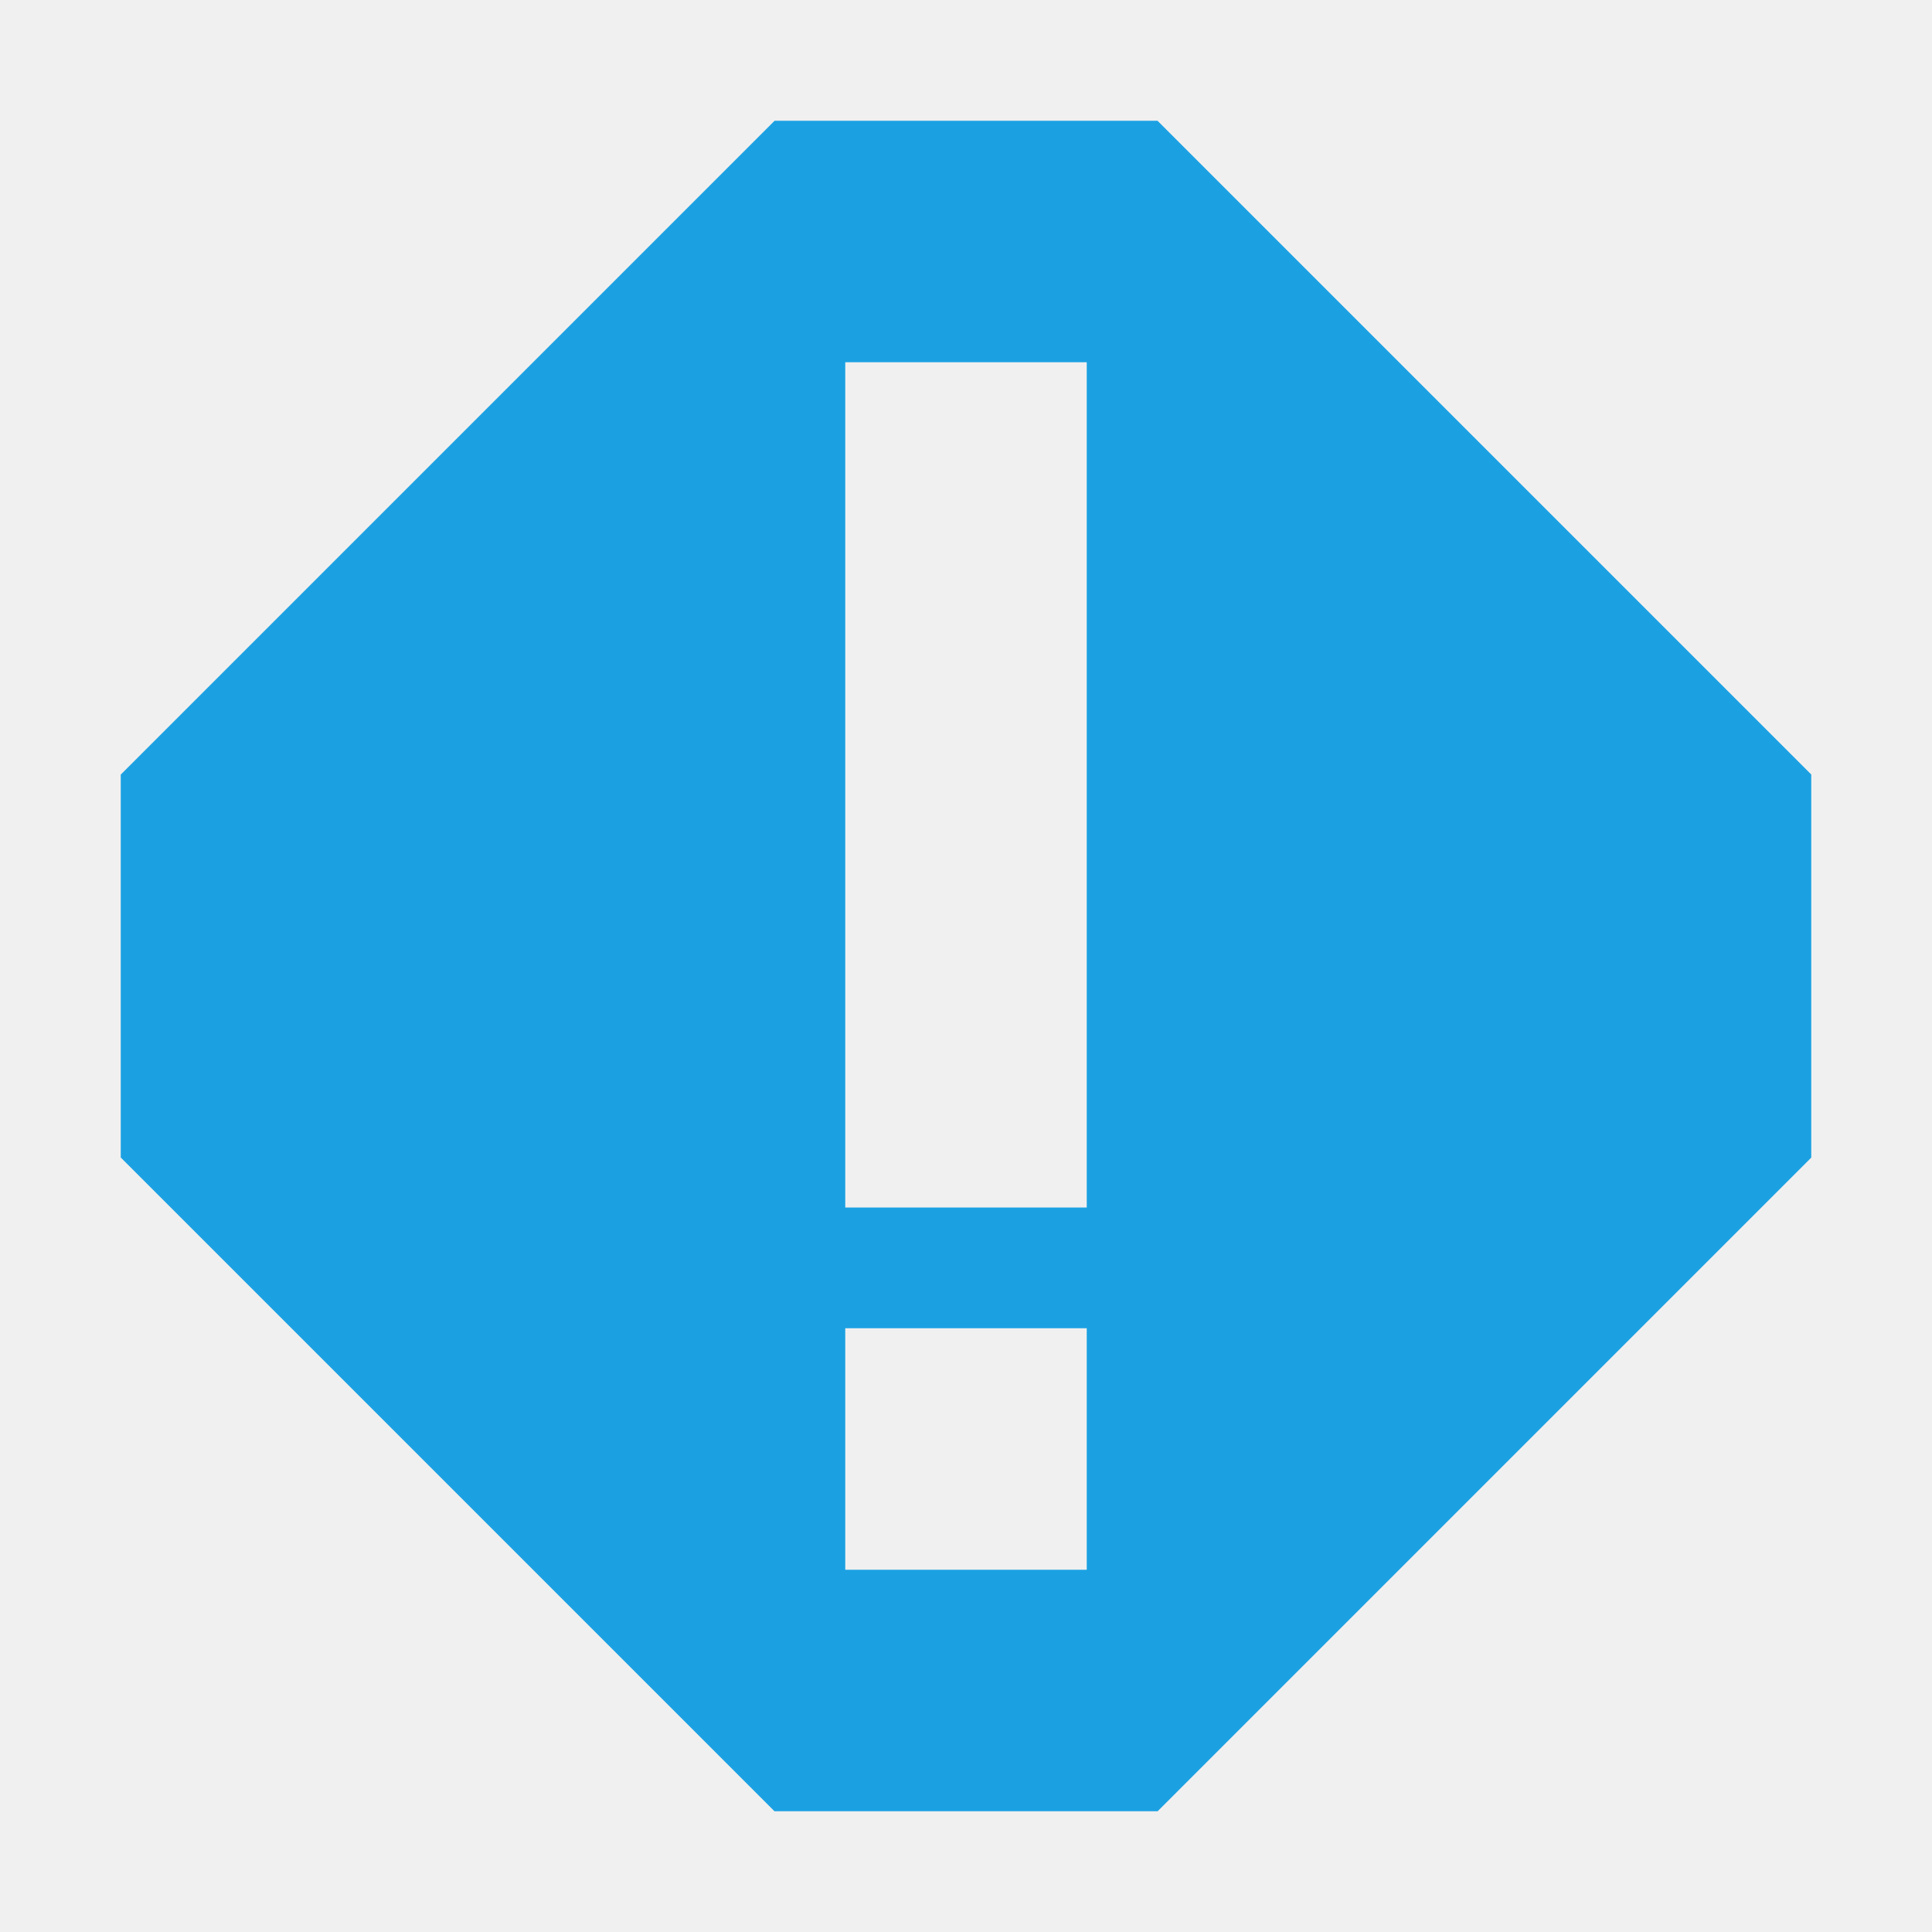
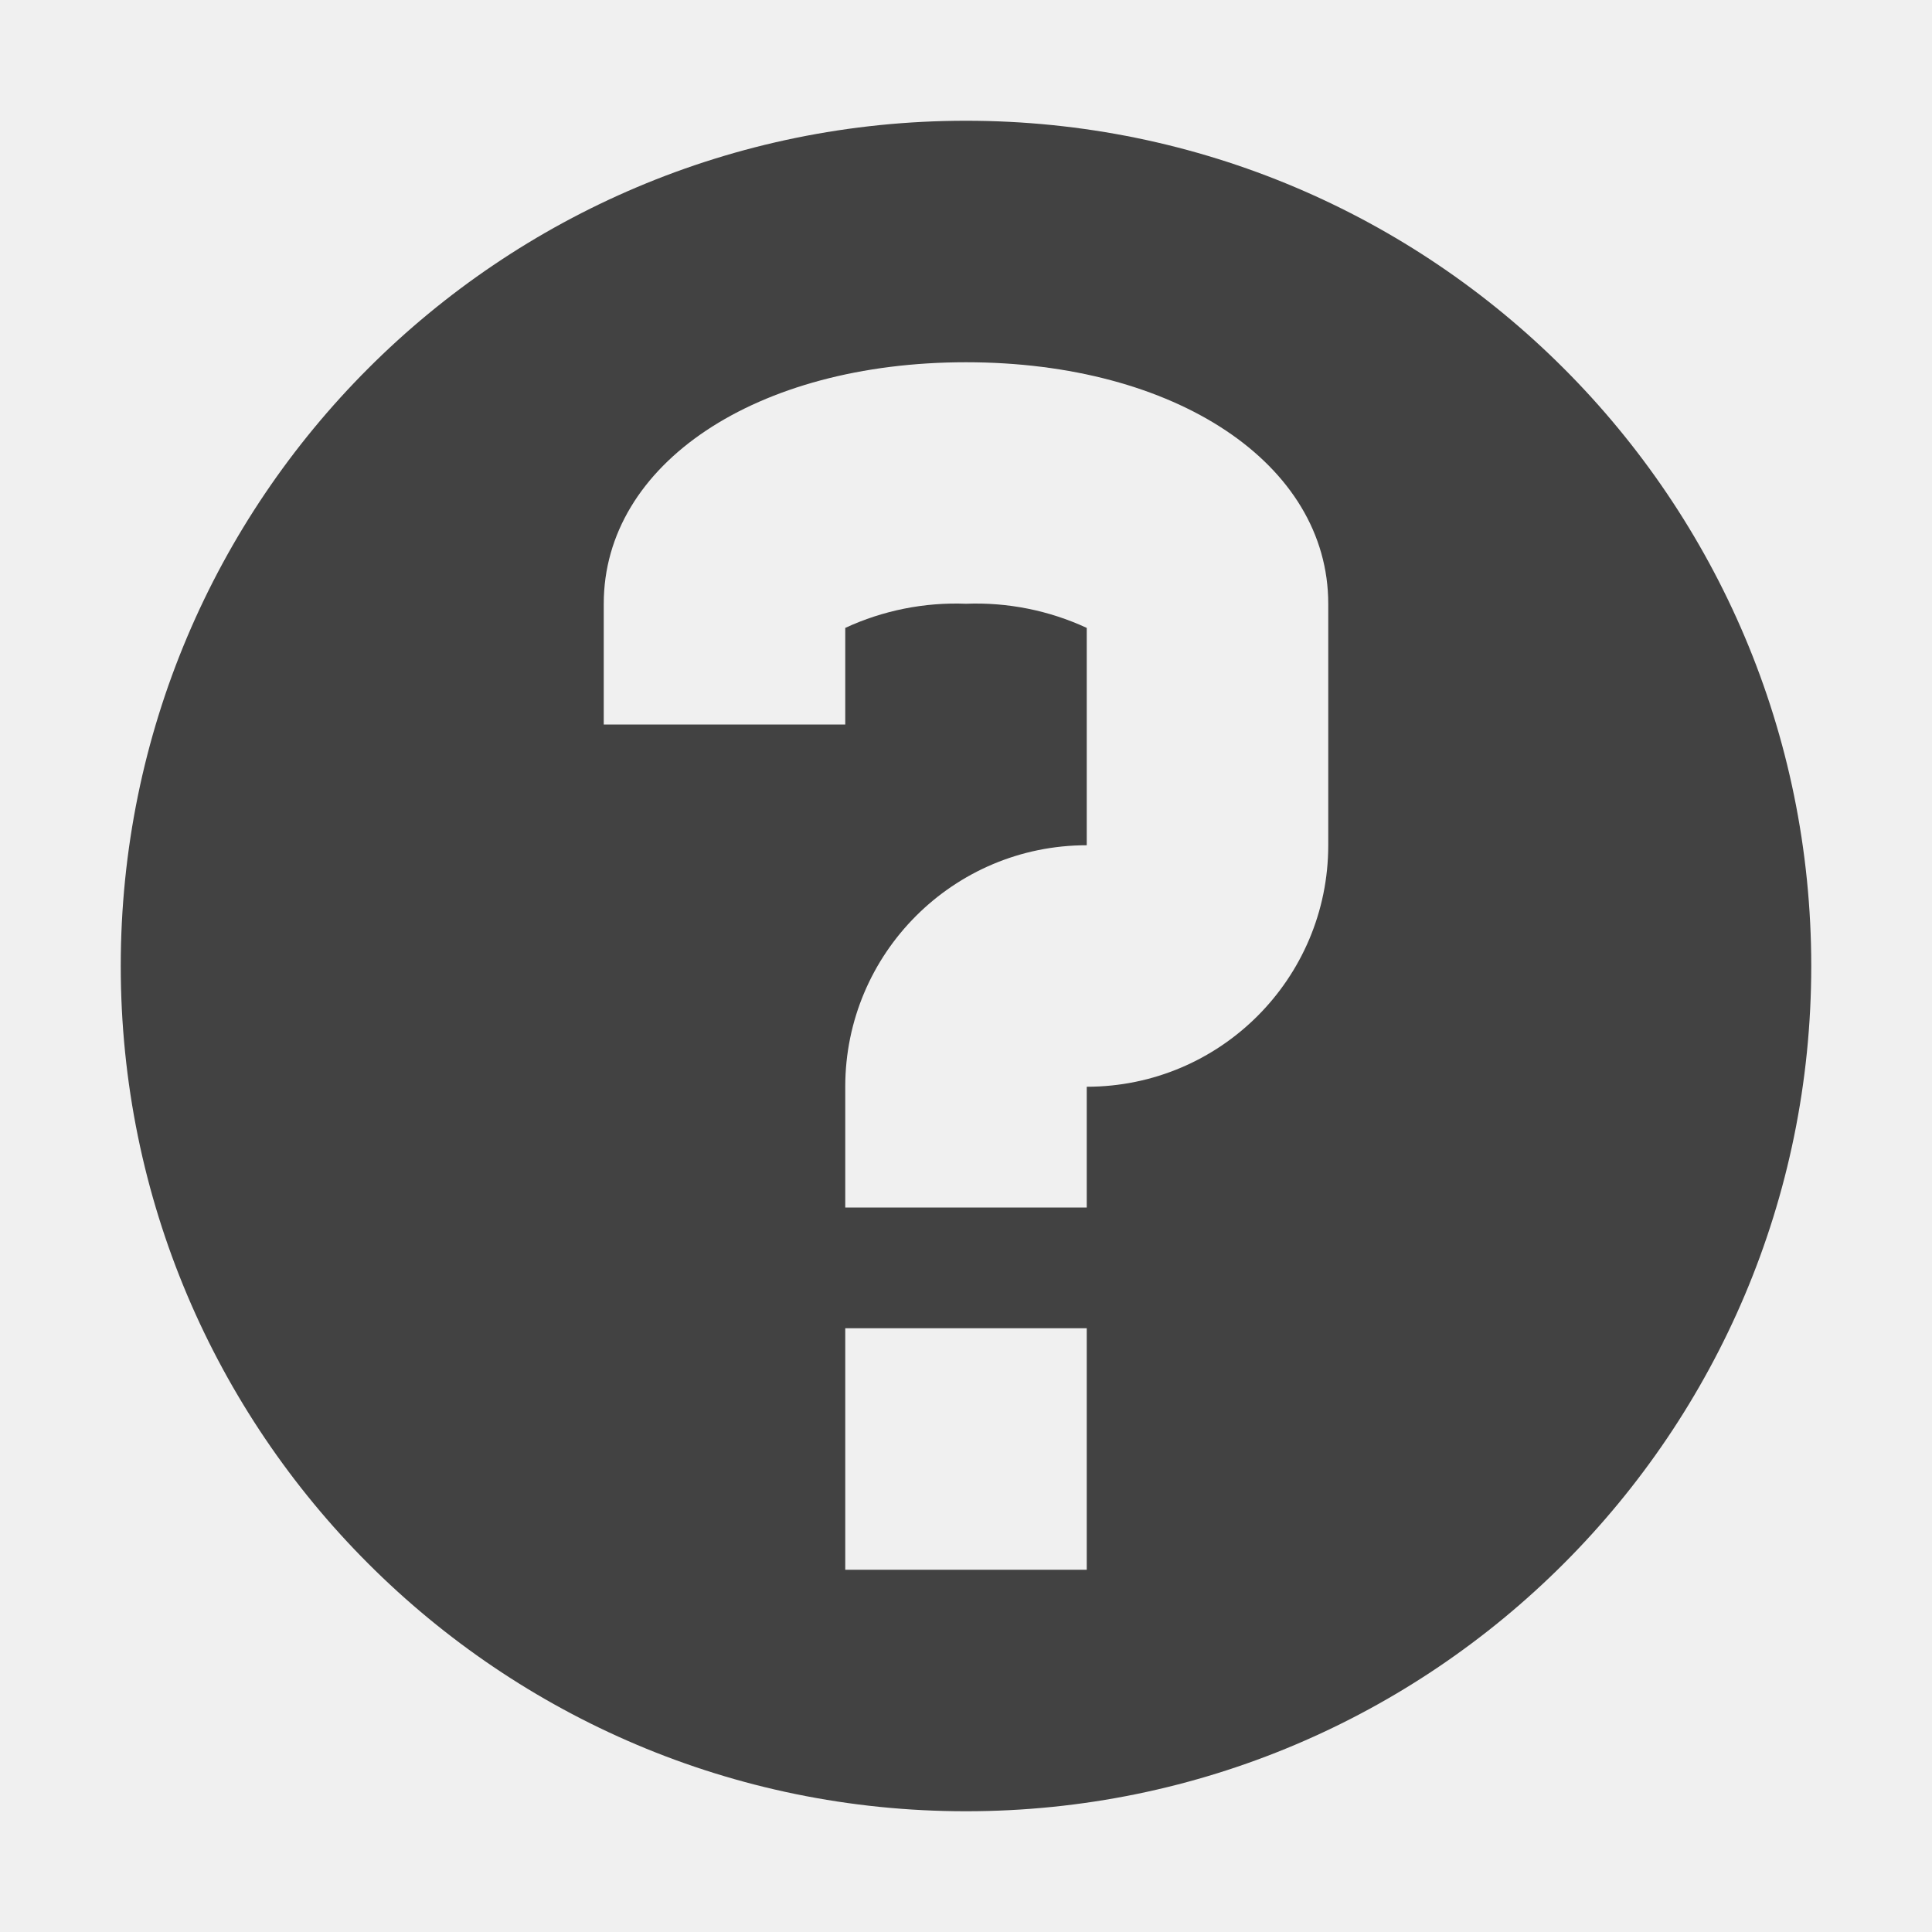
<svg xmlns="http://www.w3.org/2000/svg" viewBox="0 0 16 16">
  <defs>
-     <style>.icon-canvas-transparent,.icon-vs-out-2{fill:#f6f6f6;}.icon-canvas-transparent{opacity:0;}.icon-vs-blue-2{fill:#1ba1e2;}.icon-white-2{fill:#fff;}</style>
+     <style>.icon-canvas-transparent,.icon-vs-out{fill:#f6f6f6;}.icon-canvas-transparent{opacity:0;}.icon-vs-bg{fill:#424242;}.icon-vs-fg{fill:#f0eff1;}</style>
  </defs>
  <g id="canvas">
    <path class="icon-canvas-transparent" d="M16,16H0V0H16Z" />
  </g>
  <g id="outline" style="display: none;">
-     <path class="icon-vs-out-2" d="M10,0l6,6v4l-6,6H6L0,10V6L6,0Z" />
+     <path class="icon-vs-out" d="M0,8a8,8,0,1,1,8,8A8,8,0,0,1,0,8Z" style="display: none;" />
  </g>
  <g id="iconBg">
-     <path class="icon-vs-blue-2" d="M9.586,1H6.415L1,6.415V9.586L6.414,15H9.587L15,9.587V6.414ZM9,13H7V11H9Zm0-3H7V3H9Z" />
+     <path class="icon-vs-bg" d="M8,1a7,7,0,1,0,7,7A7,7,0,0,0,8,1ZM9,13H7V11H9Zm2-6A2,2,0,0,1,9,9v1H7V9A2,2,0,0,1,9,7V5.2A2.18,2.18,0,0,0,8,5a2.18,2.18,0,0,0-1,.2V6H5V5C5,3.841,6.262,3,8,3s3,.841,3,2Z" />
  </g>
  <g id="iconFg" style="display: none;">
-     <path class="icon-white-2" d="M7,3H9v7H7ZM7,13H9V11H7Z" />
+     <path class="icon-vs-fg" d="M9,10H7V9A2,2,0,0,1,9,7V5.2A2.18,2.18,0,0,0,8,5a2.18,2.18,0,0,0-1,.2V6H5V5C5,3.841,6.262,3,8,3s3,.841,3,2V7A2,2,0,0,1,9,9Zm0,1H7v2H9Z" style="display: none;" />
  </g>
</svg>
